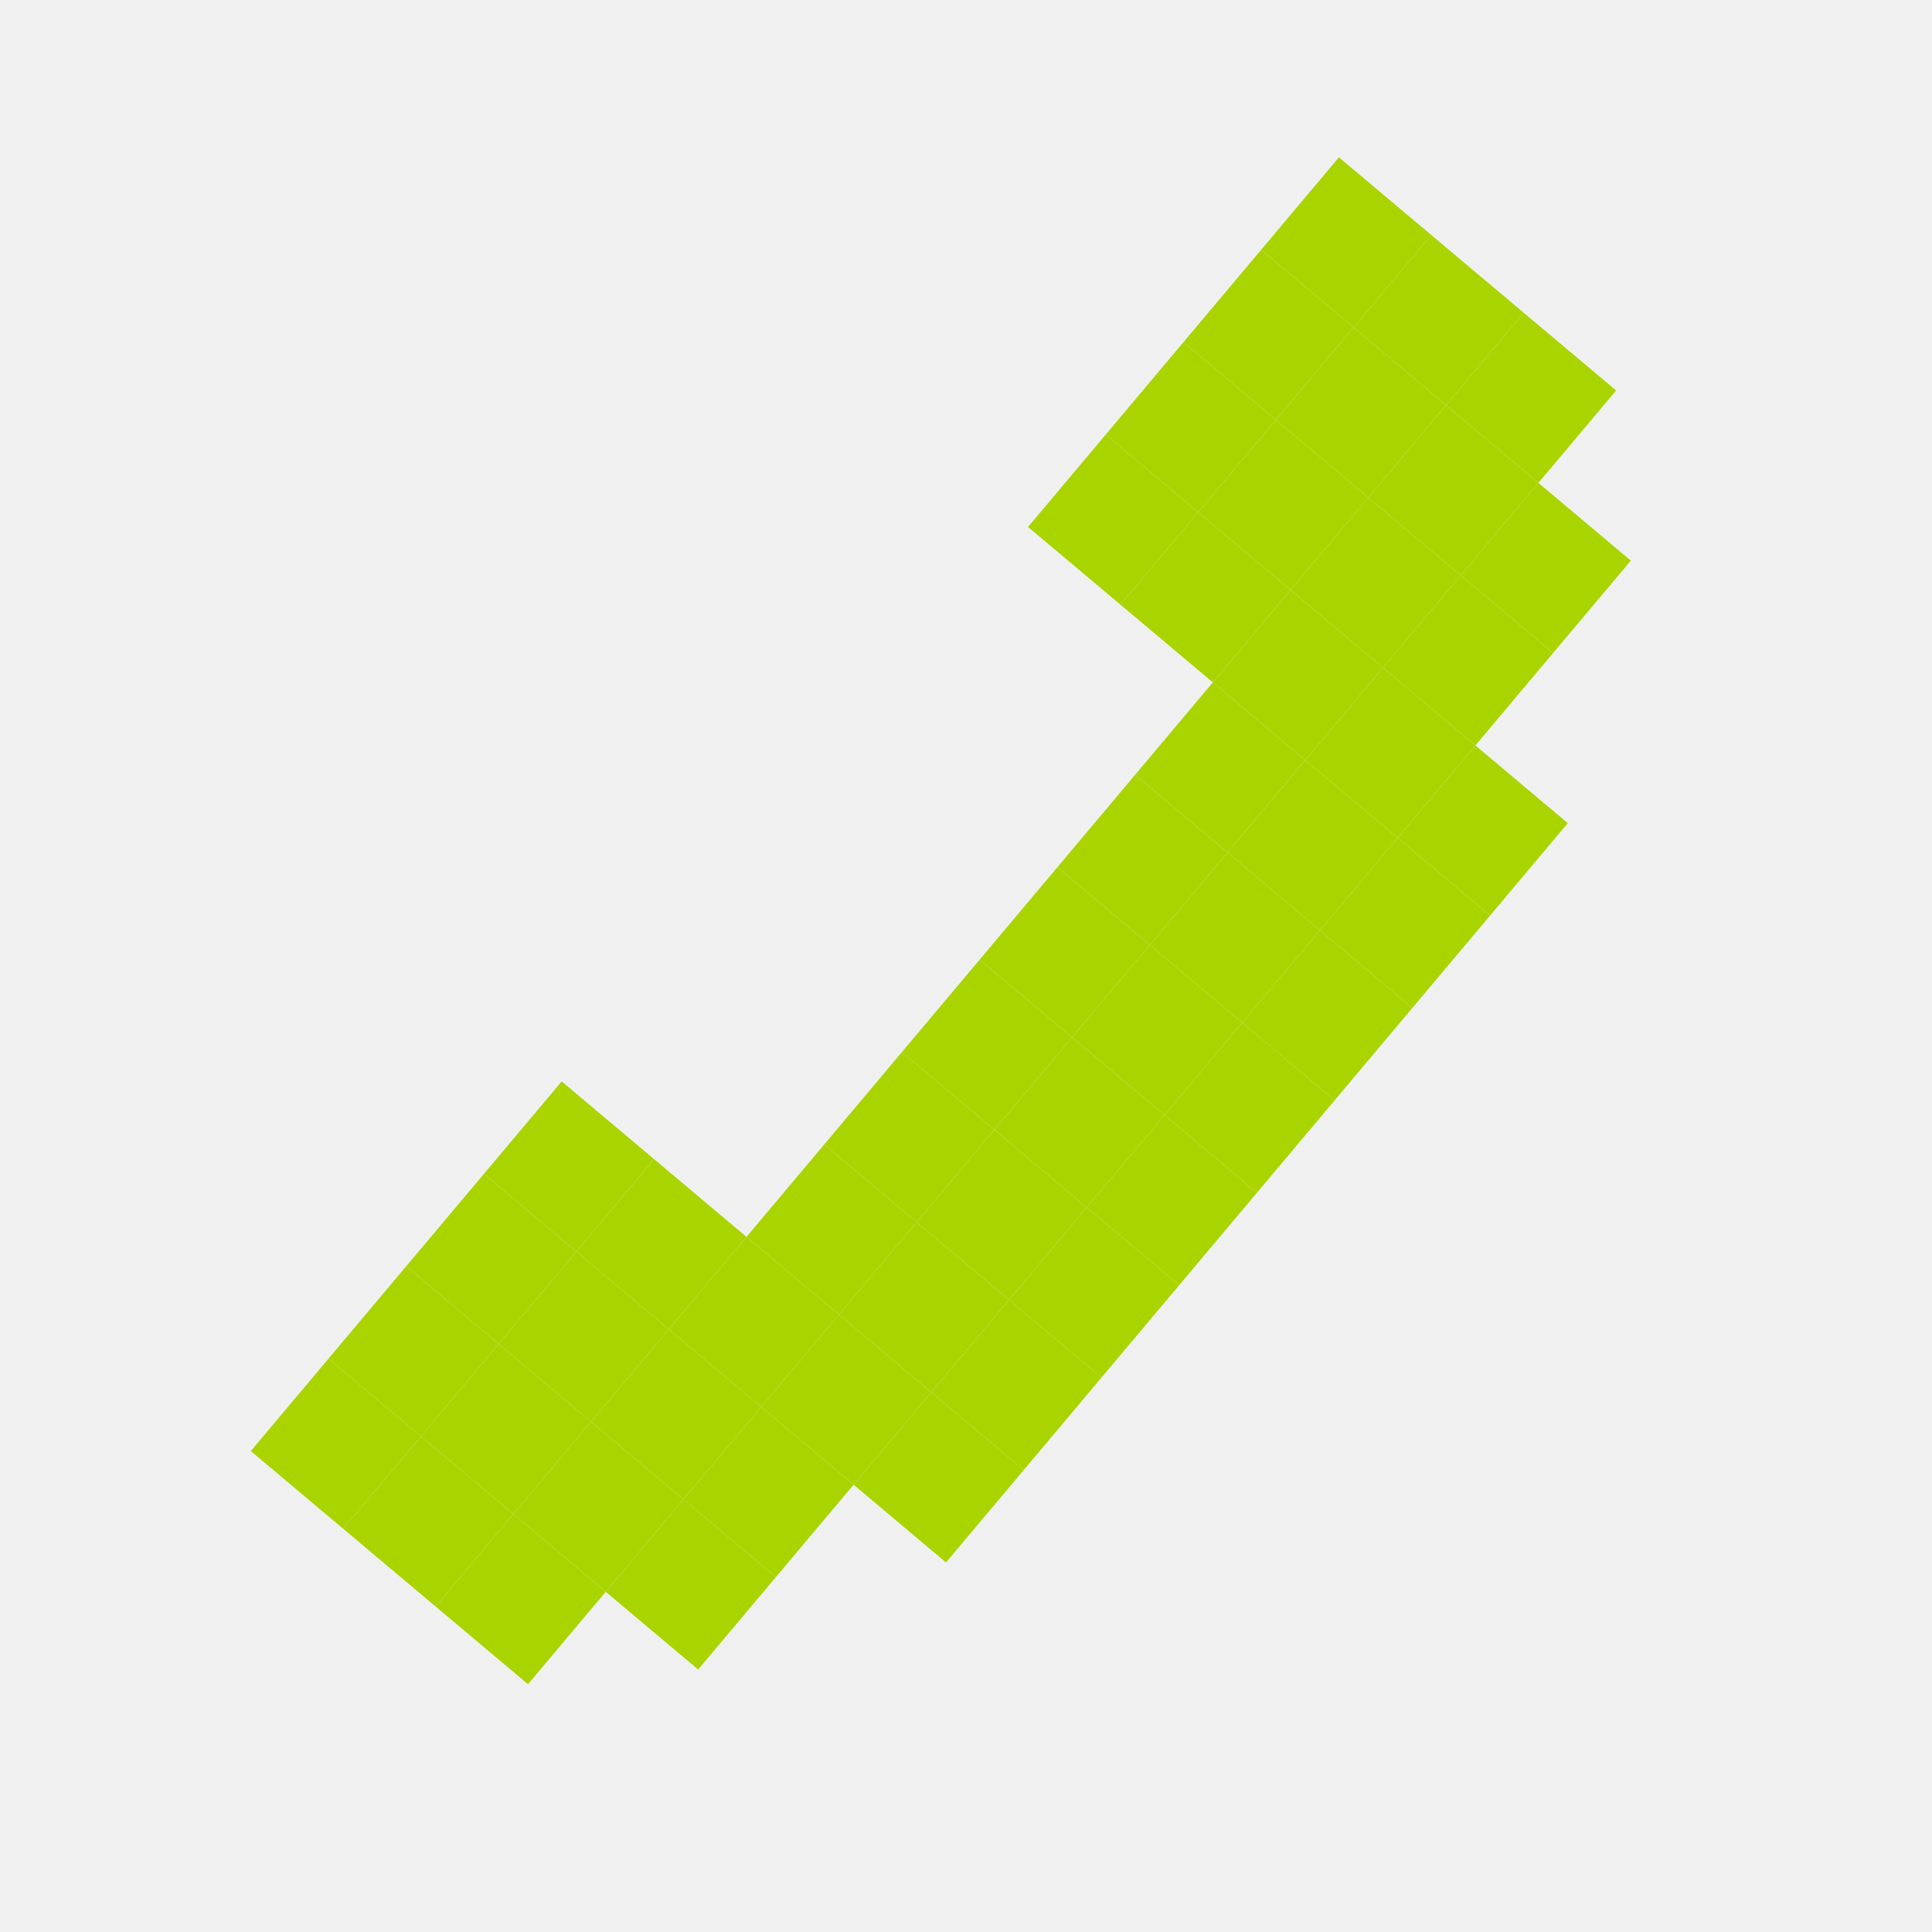
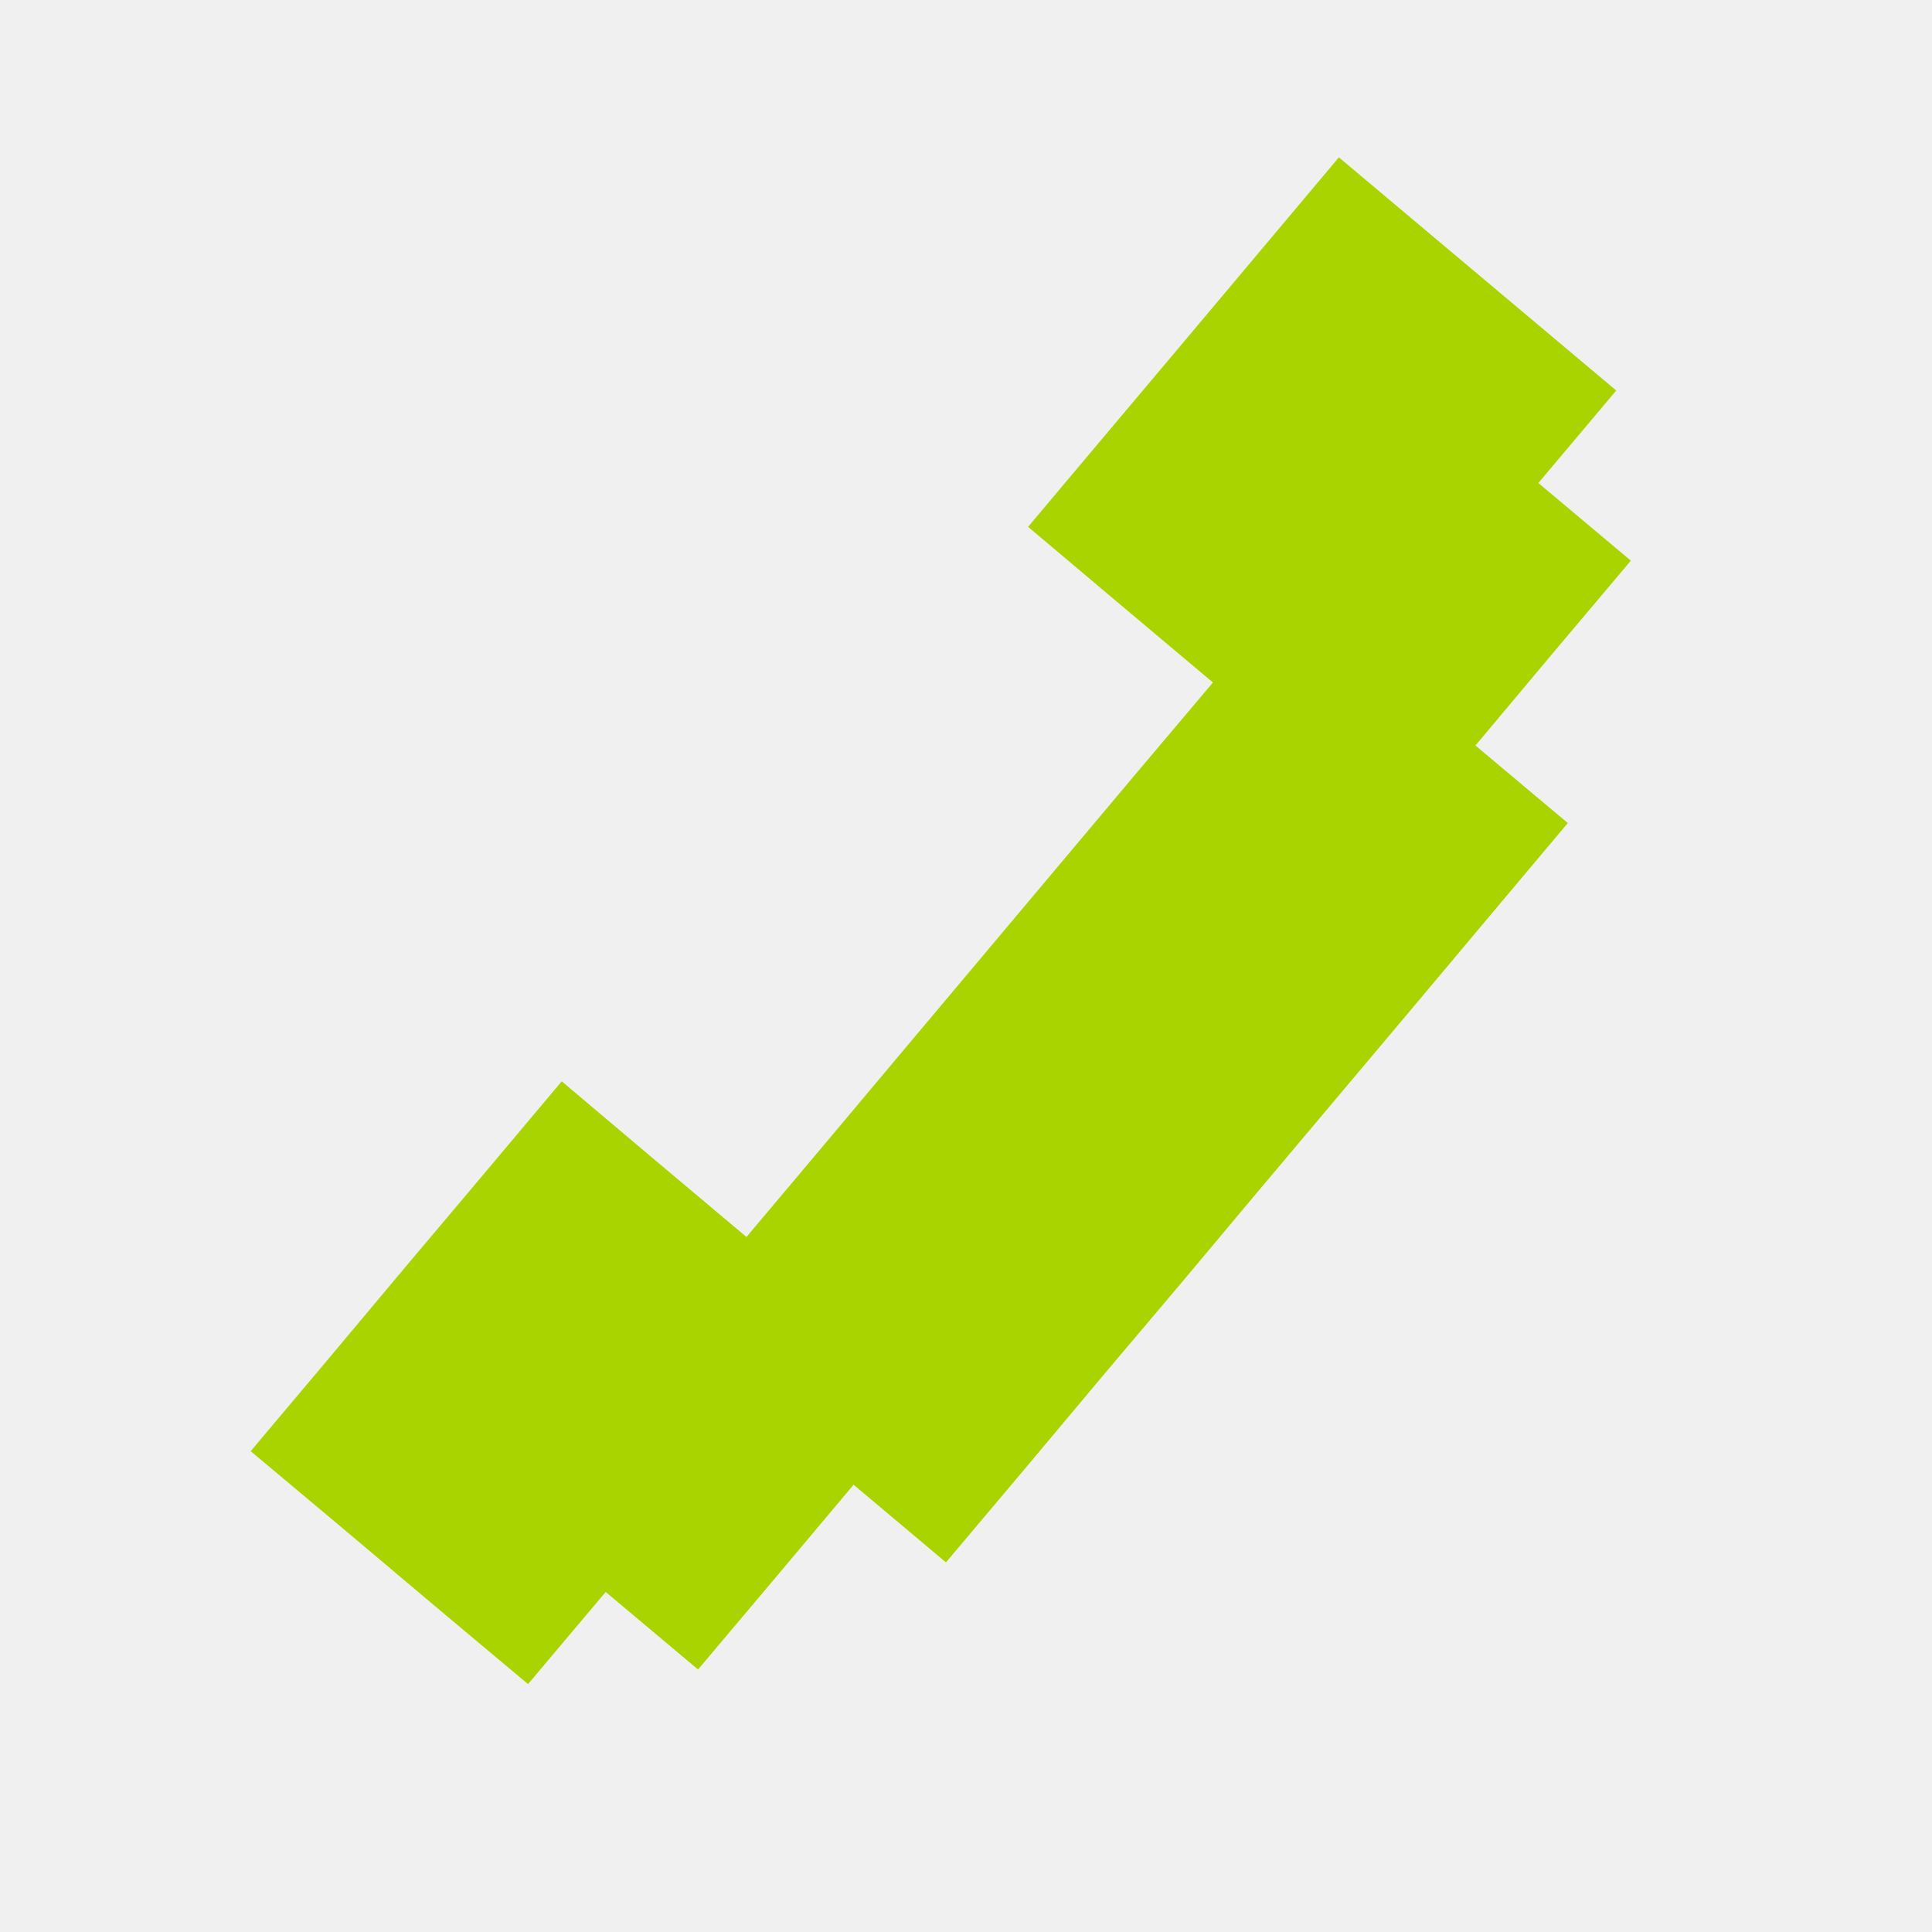
<svg xmlns="http://www.w3.org/2000/svg" version="1.1" id="svg7384" width="16" height="16">
  <defs id="defs7386" />
  <g id="layer9" style="display:inline" transform="translate(-223.0002,-509)" />
  <g id="layer10" transform="translate(-223.0002,-509)" />
  <g id="layer11" transform="translate(-223.0002,-509)">
    <rect style="fill:#d45500;fill-opacity:1;stroke:none" id="rect3072" width="1" height="1" x="272" y="516" />
    <rect style="fill:#d45500;fill-opacity:1;stroke:none" id="rect3072-0" width="1" height="1" x="273" y="516" />
    <rect style="fill:#d45500;fill-opacity:1;stroke:none" id="rect3072-5" width="1" height="1" x="271" y="517" />
    <rect style="fill:#d45500;fill-opacity:1;stroke:none" id="rect3072-7" width="1" height="1" x="271" y="518" />
    <rect style="fill:#d45500;fill-opacity:1;stroke:none" id="rect3072-8" width="1" height="1" x="270" y="519" />
    <rect style="fill:#d45500;fill-opacity:1;stroke:none" id="rect3072-88" width="1" height="1" x="270" y="520" />
    <rect style="fill:#d45500;fill-opacity:1;stroke:none" id="rect3072-84" width="1" height="1" x="269" y="520" />
    <rect style="fill:#d45500;fill-opacity:1;stroke:none" id="rect3072-6" width="1" height="1" x="268" y="520" />
    <rect style="fill:#d45500;fill-opacity:1;stroke:none" id="rect3072-843" width="1" height="1" x="267" y="520" />
    <rect style="fill:#d45500;fill-opacity:1;stroke:none" id="rect3072-63" width="1" height="1" x="266" y="520" />
    <rect style="fill:#d45500;fill-opacity:1;stroke:none" id="rect3072-2" width="1" height="1" x="266" y="521" />
    <rect style="fill:#d45500;fill-opacity:1;stroke:none" id="rect3072-53" width="1" height="1" x="267" y="522" />
    <rect style="fill:#d45500;fill-opacity:1;stroke:none" id="rect3072-3" width="1" height="1" x="268" y="523" />
    <rect style="fill:#d45500;fill-opacity:1;stroke:none" id="rect3072-77" width="1" height="1" x="269" y="524" />
    <rect style="fill:#d45500;fill-opacity:1;stroke:none" id="rect3072-9" width="1" height="1" x="269" y="525" />
    <rect style="fill:#d45500;fill-opacity:1;stroke:none" id="rect3072-634" width="1" height="1" x="268" y="526" />
    <rect style="fill:#d45500;fill-opacity:1;stroke:none" id="rect3072-4" width="1" height="1" x="268" y="527" />
    <rect style="fill:#d45500;fill-opacity:1;stroke:none" id="rect3072-00" width="1" height="1" x="267" y="528" />
    <rect style="fill:#d45500;fill-opacity:1;stroke:none" id="rect3072-97" width="1" height="1" x="267" y="529" />
    <rect style="fill:#d45500;fill-opacity:1;stroke:none" id="rect3072-89" width="1" height="1" x="268" y="529" />
    <rect style="fill:#d45500;fill-opacity:1;stroke:none" id="rect3072-78" width="1" height="1" x="269" y="529" />
    <rect style="fill:#d45500;fill-opacity:1;stroke:none" id="rect3072-33" width="1" height="1" x="270" y="528" />
    <rect style="fill:#d45500;fill-opacity:1;stroke:none" id="rect3072-69" width="1" height="1" x="271" y="528" />
    <rect style="fill:#d45500;fill-opacity:1;stroke:none" id="rect3072-82" width="1" height="1" x="272" y="527" />
    <rect style="fill:#d45500;fill-opacity:1;stroke:none" id="rect3072-26" width="1" height="1" x="273" y="527" />
    <rect style="fill:#d45500;fill-opacity:1;stroke:none" id="rect3072-1" width="1" height="1" x="274" y="528" />
    <rect style="fill:#d45500;fill-opacity:1;stroke:none" id="rect3072-66" width="1" height="1" x="275" y="528" />
    <rect style="fill:#d45500;fill-opacity:1;stroke:none" id="rect3072-72" width="1" height="1" x="276" y="529" />
    <rect style="fill:#d45500;fill-opacity:1;stroke:none" id="rect3072-36" width="1" height="1" x="277" y="529" />
    <rect style="fill:#d45500;fill-opacity:1;stroke:none" id="rect3072-19" width="1" height="1" x="278" y="529" />
    <rect style="fill:#d45500;fill-opacity:1;stroke:none" id="rect3072-15" width="1" height="1" x="278" y="528" />
    <rect style="fill:#d45500;fill-opacity:1;stroke:none" id="rect3072-635" width="1" height="1" x="277" y="527" />
    <rect style="fill:#d45500;fill-opacity:1;stroke:none" id="rect3072-844" width="1" height="1" x="277" y="526" />
    <rect style="fill:#d45500;fill-opacity:1;stroke:none" id="rect3072-73" width="1" height="1" x="276" y="525" />
    <rect style="fill:#d45500;fill-opacity:1;stroke:none" id="rect3072-35" width="1" height="1" x="276" y="524" />
    <rect style="fill:#d45500;fill-opacity:1;stroke:none" id="rect3072-68" width="1" height="1" x="277" y="523" />
    <rect style="fill:#d45500;fill-opacity:1;stroke:none" id="rect3072-661" width="1" height="1" x="278" y="522" />
    <rect style="fill:#d45500;fill-opacity:1;stroke:none" id="rect3072-40" width="1" height="1" x="279" y="521" />
    <rect style="fill:#d45500;fill-opacity:1;stroke:none" id="rect3072-268" width="1" height="1" x="279" y="520" />
    <rect style="fill:#d45500;fill-opacity:1;stroke:none" id="rect3072-85" width="1" height="1" x="278" y="520" />
    <rect style="fill:#d45500;fill-opacity:1;stroke:none" id="rect3072-01" width="1" height="1" x="277" y="520" />
    <rect style="fill:#d45500;fill-opacity:1;stroke:none" id="rect3072-13" width="1" height="1" x="276" y="520" />
    <rect style="fill:#d45500;fill-opacity:1;stroke:none" id="rect3072-34" width="1" height="1" x="275" y="520" />
    <rect style="fill:#d45500;fill-opacity:1;stroke:none" id="rect3072-81" width="1" height="1" x="275" y="519" />
    <rect style="fill:#d45500;fill-opacity:1;stroke:none" id="rect3072-96" width="1" height="1" x="274" y="518" />
    <rect style="fill:#d45500;fill-opacity:1;stroke:none" id="rect3072-44" width="1" height="1" x="274" y="517" />
    <rect style="fill:#d45500;fill-opacity:1;stroke:none" id="rect3624" width="5" height="8" x="271" y="519" />
    <rect style="fill:#d45500;fill-opacity:1;stroke:none" id="rect3626" width="2" height="2" x="272" y="517" />
    <rect style="fill:#d45500;fill-opacity:1;stroke:none" id="rect3628" width="12" height="2" x="267" y="521" />
    <rect style="fill:#d45500;fill-opacity:1;stroke:none" id="rect3630" width="8" height="1" x="269" y="523" />
    <rect style="fill:#d45500;fill-opacity:1;stroke:none" id="rect3632" width="3.304" height="2" x="269" y="526" />
    <rect style="fill:#d45500;fill-opacity:1;stroke:none" id="rect3634" width="1" height="2" x="270" y="524" />
    <rect style="fill:#d45500;fill-opacity:1;stroke:none" id="rect3636" width="3" height="1" x="274" y="527" />
    <rect style="fill:#d45500;fill-opacity:1;stroke:none" id="rect3638" width="1" height="3" x="276" y="526" />
    <path style="color:#000000;fill:#ffffff;fill-opacity:1;fill-rule:nonzero;stroke:none;stroke-width:2;marker:none;visibility:visible;display:inline;overflow:visible;enable-background:accumulate" d="m 272,520 2,0 0,2 2,0 0,2 -2,0 0,2 -2,0 0,-2 -2,0 0,-2 2,0 0,-2 z" id="path11922-4" />
    <rect style="fill:#d45500;fill-opacity:1;stroke:none" id="rect3640" width="1" height="1.482" x="277" y="528" />
    <rect style="fill:#d45500;fill-opacity:1;stroke:none" id="rect3642" width="2" height="1" x="268" y="528" />
-     <g id="g3159" transform="matrix(-0.6436749,0.7652991,-0.7652991,-0.6436749,773.166,671.012)" style="fill:#aad400;fill-opacity:1">
-       <rect transform="translate(223.0002,509)" y="2" x="6" height="1" width="1" id="rect3693" style="fill:#aad400;fill-opacity:1;stroke:none" />
-       <rect y="511" x="230" height="1" width="1" id="rect3693-8" style="fill:#aad400;fill-opacity:1;stroke:none" />
-       <rect y="511" x="231" height="1" width="1" id="rect3693-9" style="fill:#aad400;fill-opacity:1;stroke:none" />
-       <rect y="511" x="232" height="1" width="1" id="rect3693-84" style="fill:#aad400;fill-opacity:1;stroke:none" />
-       <rect y="511" x="233" height="1" width="1" id="rect3693-3" style="fill:#aad400;fill-opacity:1;stroke:none" />
-       <rect y="511" x="234" height="1" width="1" id="rect3693-36" style="fill:#aad400;fill-opacity:1;stroke:none" />
-       <rect y="512" x="235" height="1" width="1" id="rect3693-5" style="fill:#aad400;fill-opacity:1;stroke:none" />
-       <rect y="512" x="236" height="1" width="1" id="rect3693-1" style="fill:#aad400;fill-opacity:1;stroke:none" />
-       <rect y="513" x="237" height="1" width="1" id="rect3693-6" style="fill:#aad400;fill-opacity:1;stroke:none" />
-       <rect y="514" x="237" height="1" width="1" id="rect3693-38" style="fill:#aad400;fill-opacity:1;stroke:none" />
-       <rect y="515" x="237" height="1" width="1" id="rect3693-94" style="fill:#aad400;fill-opacity:1;stroke:none" />
-       <rect y="515" x="236" height="1" width="1" id="rect3693-12" style="fill:#aad400;fill-opacity:1;stroke:none" />
-       <rect y="515" x="235" height="1" width="1" id="rect3693-95" style="fill:#aad400;fill-opacity:1;stroke:none" />
-       <rect y="515" x="234" height="1" width="1" id="rect3693-10" style="fill:#aad400;fill-opacity:1;stroke:none" />
-       <rect y="514" x="234" height="1" width="1" id="rect3693-380" style="fill:#aad400;fill-opacity:1;stroke:none" />
-       <rect y="513" x="233" height="1" width="1" id="rect3693-83" style="fill:#aad400;fill-opacity:1;stroke:none" />
-       <rect y="513" x="232" height="1" width="1" id="rect3693-2" style="fill:#aad400;fill-opacity:1;stroke:none" />
-       <rect y="513" x="231" height="1" width="1" id="rect3693-27" style="fill:#aad400;fill-opacity:1;stroke:none" />
-       <rect y="513" x="230" height="1" width="1" id="rect3693-7" style="fill:#aad400;fill-opacity:1;stroke:none" />
-       <rect y="513" x="229" height="1" width="1" id="rect3693-0" style="fill:#aad400;fill-opacity:1;stroke:none" />
-       <rect y="513" x="228" height="1" width="1" id="rect3693-956" style="fill:#aad400;fill-opacity:1;stroke:none" />
-       <rect y="514" x="227" height="1" width="1" id="rect3693-20" style="fill:#aad400;fill-opacity:1;stroke:none" />
-       <rect y="515" x="227" height="1" width="1" id="rect3693-4" style="fill:#aad400;fill-opacity:1;stroke:none" />
-       <rect y="515" x="226" height="1" width="1" id="rect3693-73" style="fill:#aad400;fill-opacity:1;stroke:none" />
-       <rect y="515" x="225" height="1" width="1" id="rect3693-101" style="fill:#aad400;fill-opacity:1;stroke:none" />
-       <rect y="515" x="224" height="1" width="1" id="rect3693-26" style="fill:#aad400;fill-opacity:1;stroke:none" />
-       <rect y="514" x="224" height="1" width="1" id="rect3693-68" style="fill:#aad400;fill-opacity:1;stroke:none" />
-       <rect y="513" x="224" height="1" width="1" id="rect3693-78" style="fill:#aad400;fill-opacity:1;stroke:none" />
-       <rect y="512" x="225" height="1" width="1" id="rect3693-360" style="fill:#aad400;fill-opacity:1;stroke:none" />
-       <rect y="512" x="226" height="1" width="1" id="rect3693-16" style="fill:#aad400;fill-opacity:1;stroke:none" />
-       <rect y="511" x="228" height="1" width="1" id="rect3693-948" style="fill:#aad400;fill-opacity:1;stroke:none" />
-       <rect y="511" x="227" height="1" width="1" id="rect3693-125" style="fill:#aad400;fill-opacity:1;stroke:none" />
-       <rect y="514" x="225" height="1" width="1" id="rect3958-86" style="fill:#aad400;fill-opacity:1;stroke:none" />
-       <rect y="514" x="226" height="1" width="1" id="rect3958-41" style="fill:#aad400;fill-opacity:1;stroke:none" />
-       <rect y="513" x="225" height="1" width="1" id="rect3958-16" style="fill:#aad400;fill-opacity:1;stroke:none" />
-       <rect y="513" x="226" height="1" width="1" id="rect3958-44" style="fill:#aad400;fill-opacity:1;stroke:none" />
-       <rect y="513" x="227" height="1" width="1" id="rect3958-56" style="fill:#aad400;fill-opacity:1;stroke:none" />
-       <rect y="512" x="227" height="1" width="1" id="rect3958-35" style="fill:#aad400;fill-opacity:1;stroke:none" />
-       <rect y="512" x="228" height="1" width="1" id="rect3958-04" style="fill:#aad400;fill-opacity:1;stroke:none" />
-       <rect y="512" x="229" height="1" width="1" id="rect3958-98" style="fill:#aad400;fill-opacity:1;stroke:none" />
-       <rect y="512" x="230" height="1" width="1" id="rect3958-987" style="fill:#aad400;fill-opacity:1;stroke:none" />
-       <rect y="512" x="231" height="1" width="1" id="rect3958-444" style="fill:#aad400;fill-opacity:1;stroke:none" />
-       <rect y="512" x="232" height="1" width="1" id="rect3958-289" style="fill:#aad400;fill-opacity:1;stroke:none" />
-       <rect y="512" x="233" height="1" width="1" id="rect3958-168" style="fill:#aad400;fill-opacity:1;stroke:none" />
-       <rect y="512" x="234" height="1" width="1" id="rect3958-76" style="fill:#aad400;fill-opacity:1;stroke:none" />
-       <rect y="513" x="234" height="1" width="1" id="rect3958-85" style="fill:#aad400;fill-opacity:1;stroke:none" />
-       <rect y="513" x="235" height="1" width="1" id="rect3958-42" style="fill:#aad400;fill-opacity:1;stroke:none" />
-       <rect y="513" x="236" height="1" width="1" id="rect3958-850" style="fill:#aad400;fill-opacity:1;stroke:none" />
-       <rect y="514" x="236" height="1" width="1" id="rect3958-40" style="fill:#aad400;fill-opacity:1;stroke:none" />
-       <rect y="514" x="235" height="1" width="1" id="rect3958-62" style="fill:#aad400;fill-opacity:1;stroke:none" />
-     </g>
+     <path style="fill:#aad400;fill-opacity:1;stroke:none" d="M 11.088 1.303 L 10.445 2.068 L 9.801 2.834 L 9.156 3.6 L 8.514 4.363 L 9.279 5.008 L 10.045 5.652 L 9.4 6.416 L 8.756 7.182 L 8.113 7.947 L 7.469 8.713 L 6.826 9.479 L 6.182 10.244 L 5.416 9.6 L 4.652 8.955 L 4.008 9.721 L 3.363 10.486 L 2.721 11.252 L 2.076 12.018 L 2.842 12.66 L 3.607 13.305 L 4.373 13.947 L 5.016 13.184 L 5.781 13.826 L 6.426 13.061 L 7.068 12.297 L 7.068 12.295 L 7.834 12.939 L 8.479 12.174 L 9.121 11.408 L 9.766 10.645 L 10.408 9.879 L 11.053 9.113 L 11.697 8.348 L 12.34 7.582 L 12.984 6.816 L 12.219 6.174 L 12.861 5.408 L 13.506 4.643 L 12.74 4 L 13.385 3.234 L 12.619 2.59 L 11.854 1.947 L 11.088 1.303 z " transform="translate(223.0002,509)" id="rect3693" />
  </g>
  <g id="layer13" transform="translate(-223.0002,-509)" />
  <g id="layer14" transform="translate(-223.0002,-509)" />
  <g id="layer15" style="display:inline" transform="translate(-223.0002,-509)" />
  <g id="g71291" transform="translate(-223.0002,-509)" style="display:inline" />
  <g id="g4953" style="display:inline" transform="translate(-223.0002,-509)" />
  <g id="layer12" transform="translate(-223.0002,-509)" style="display:inline" />
</svg>
